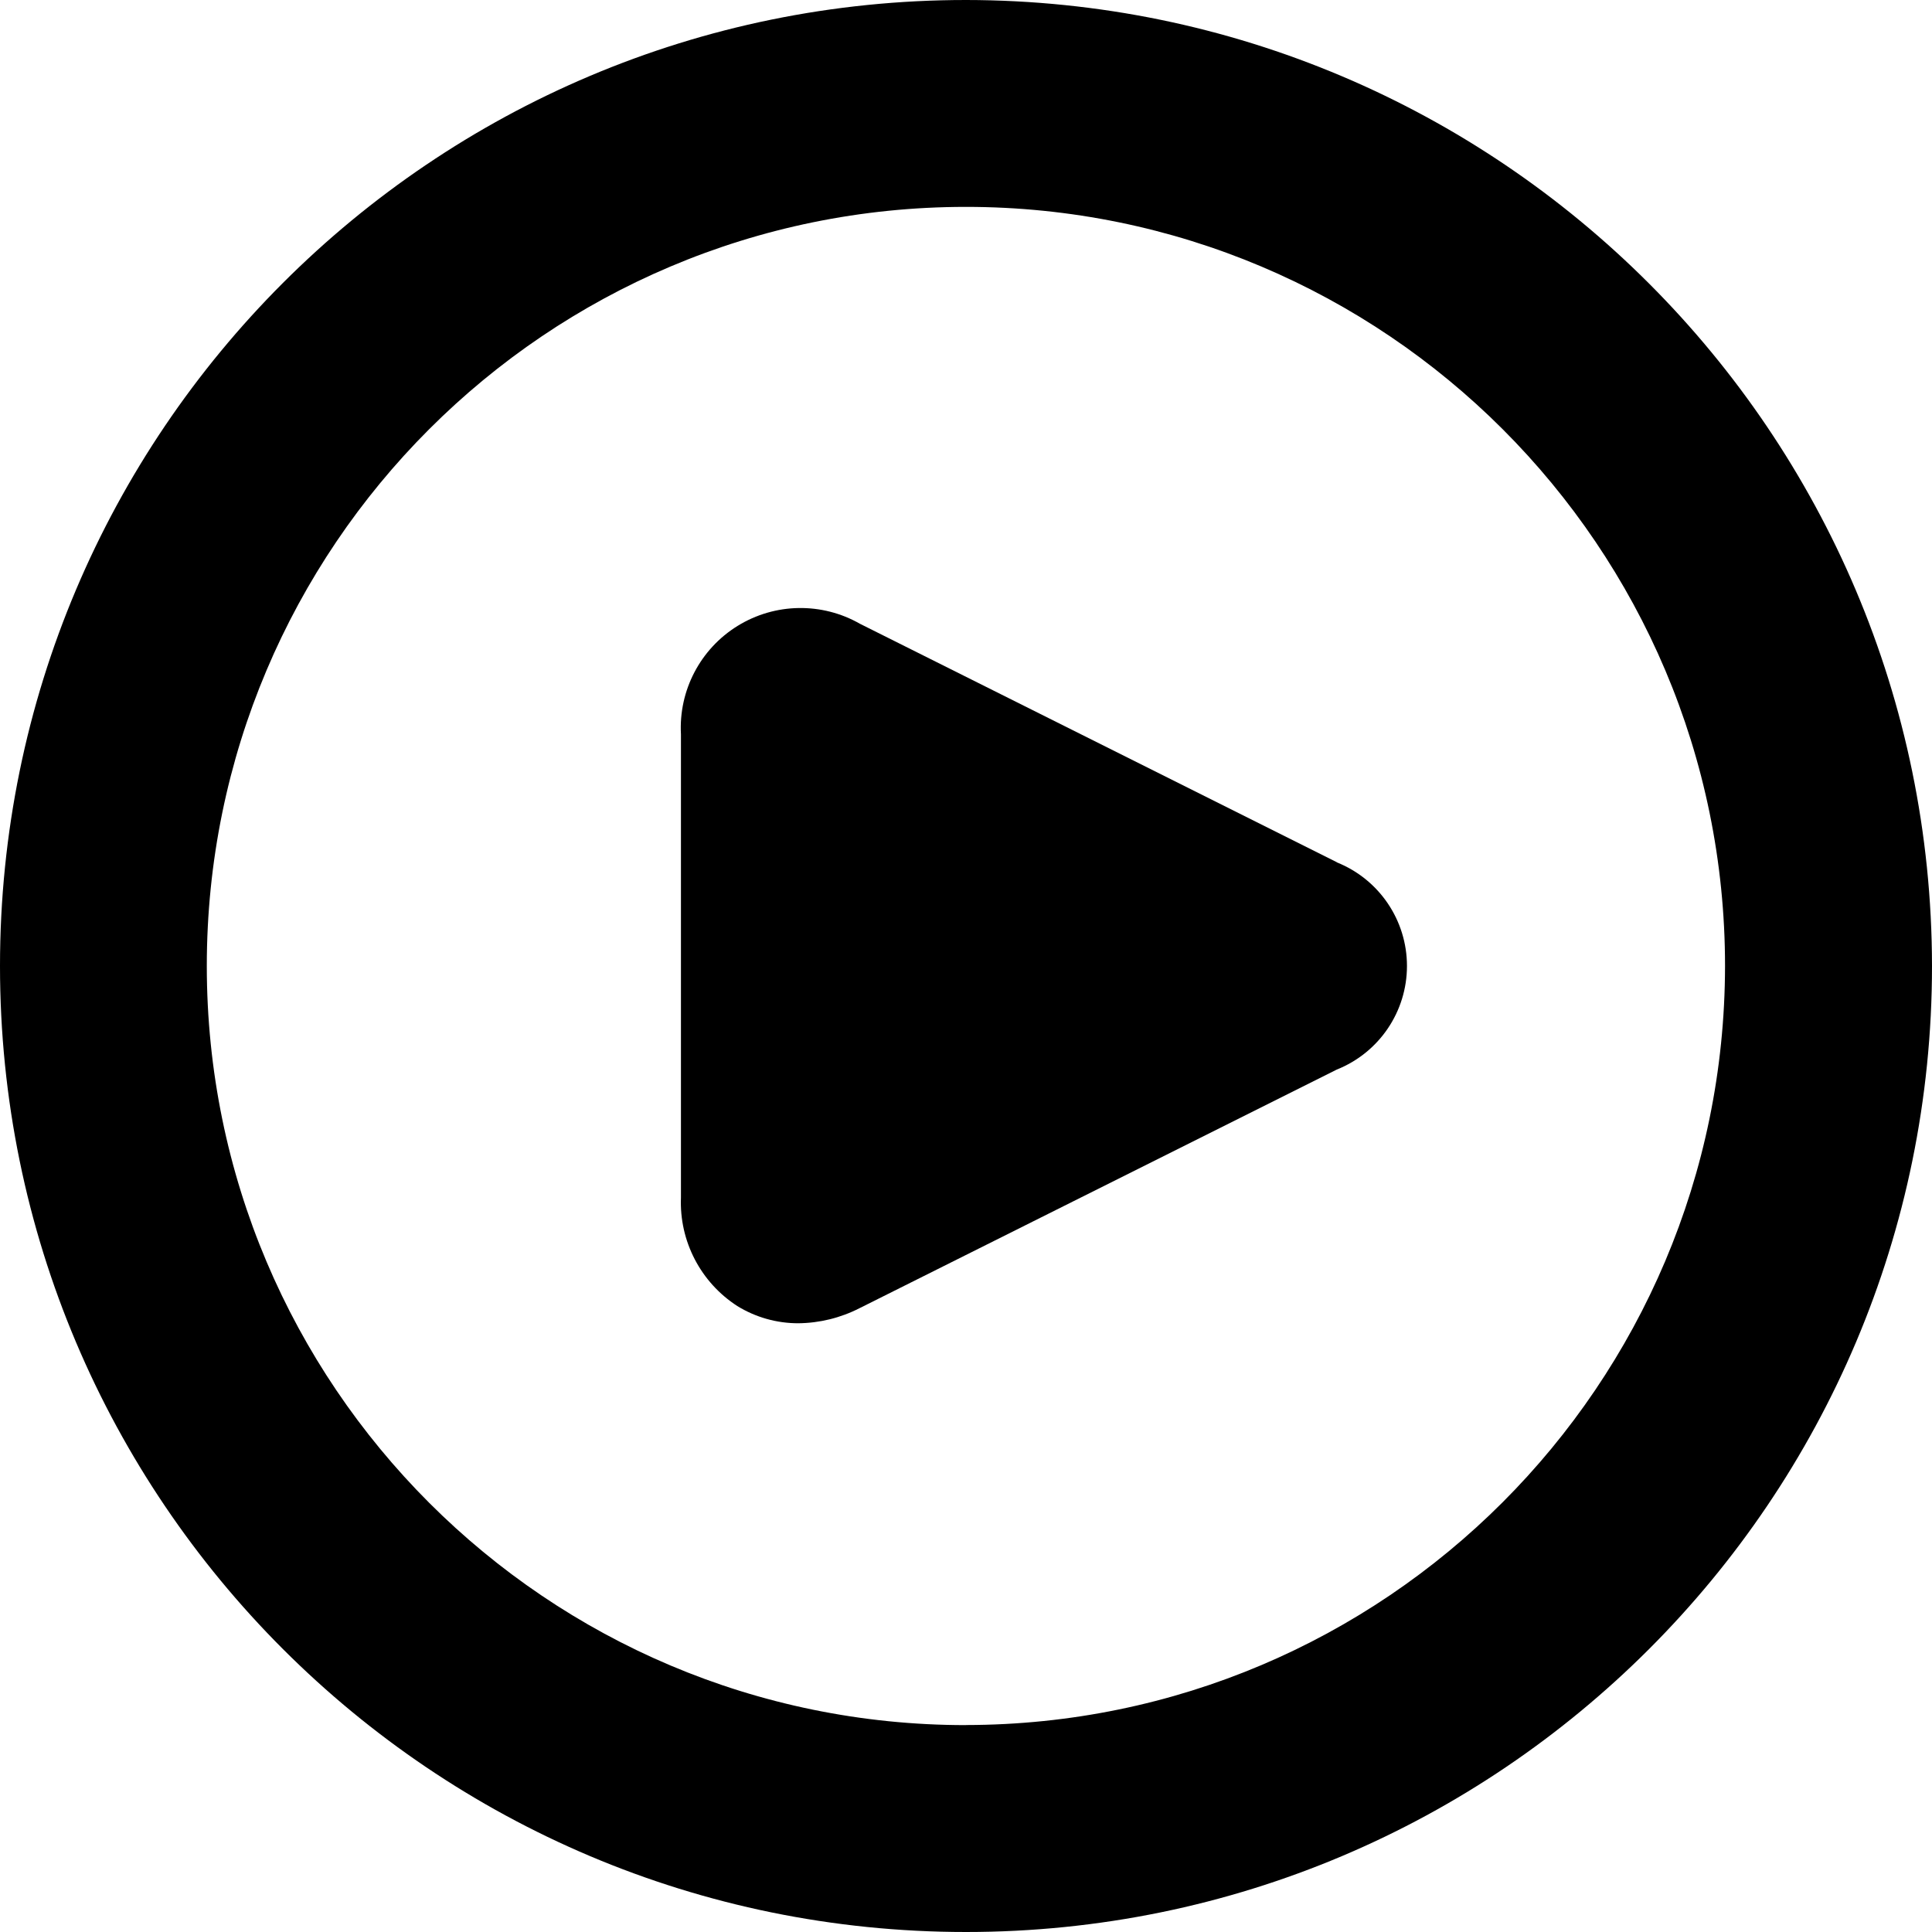
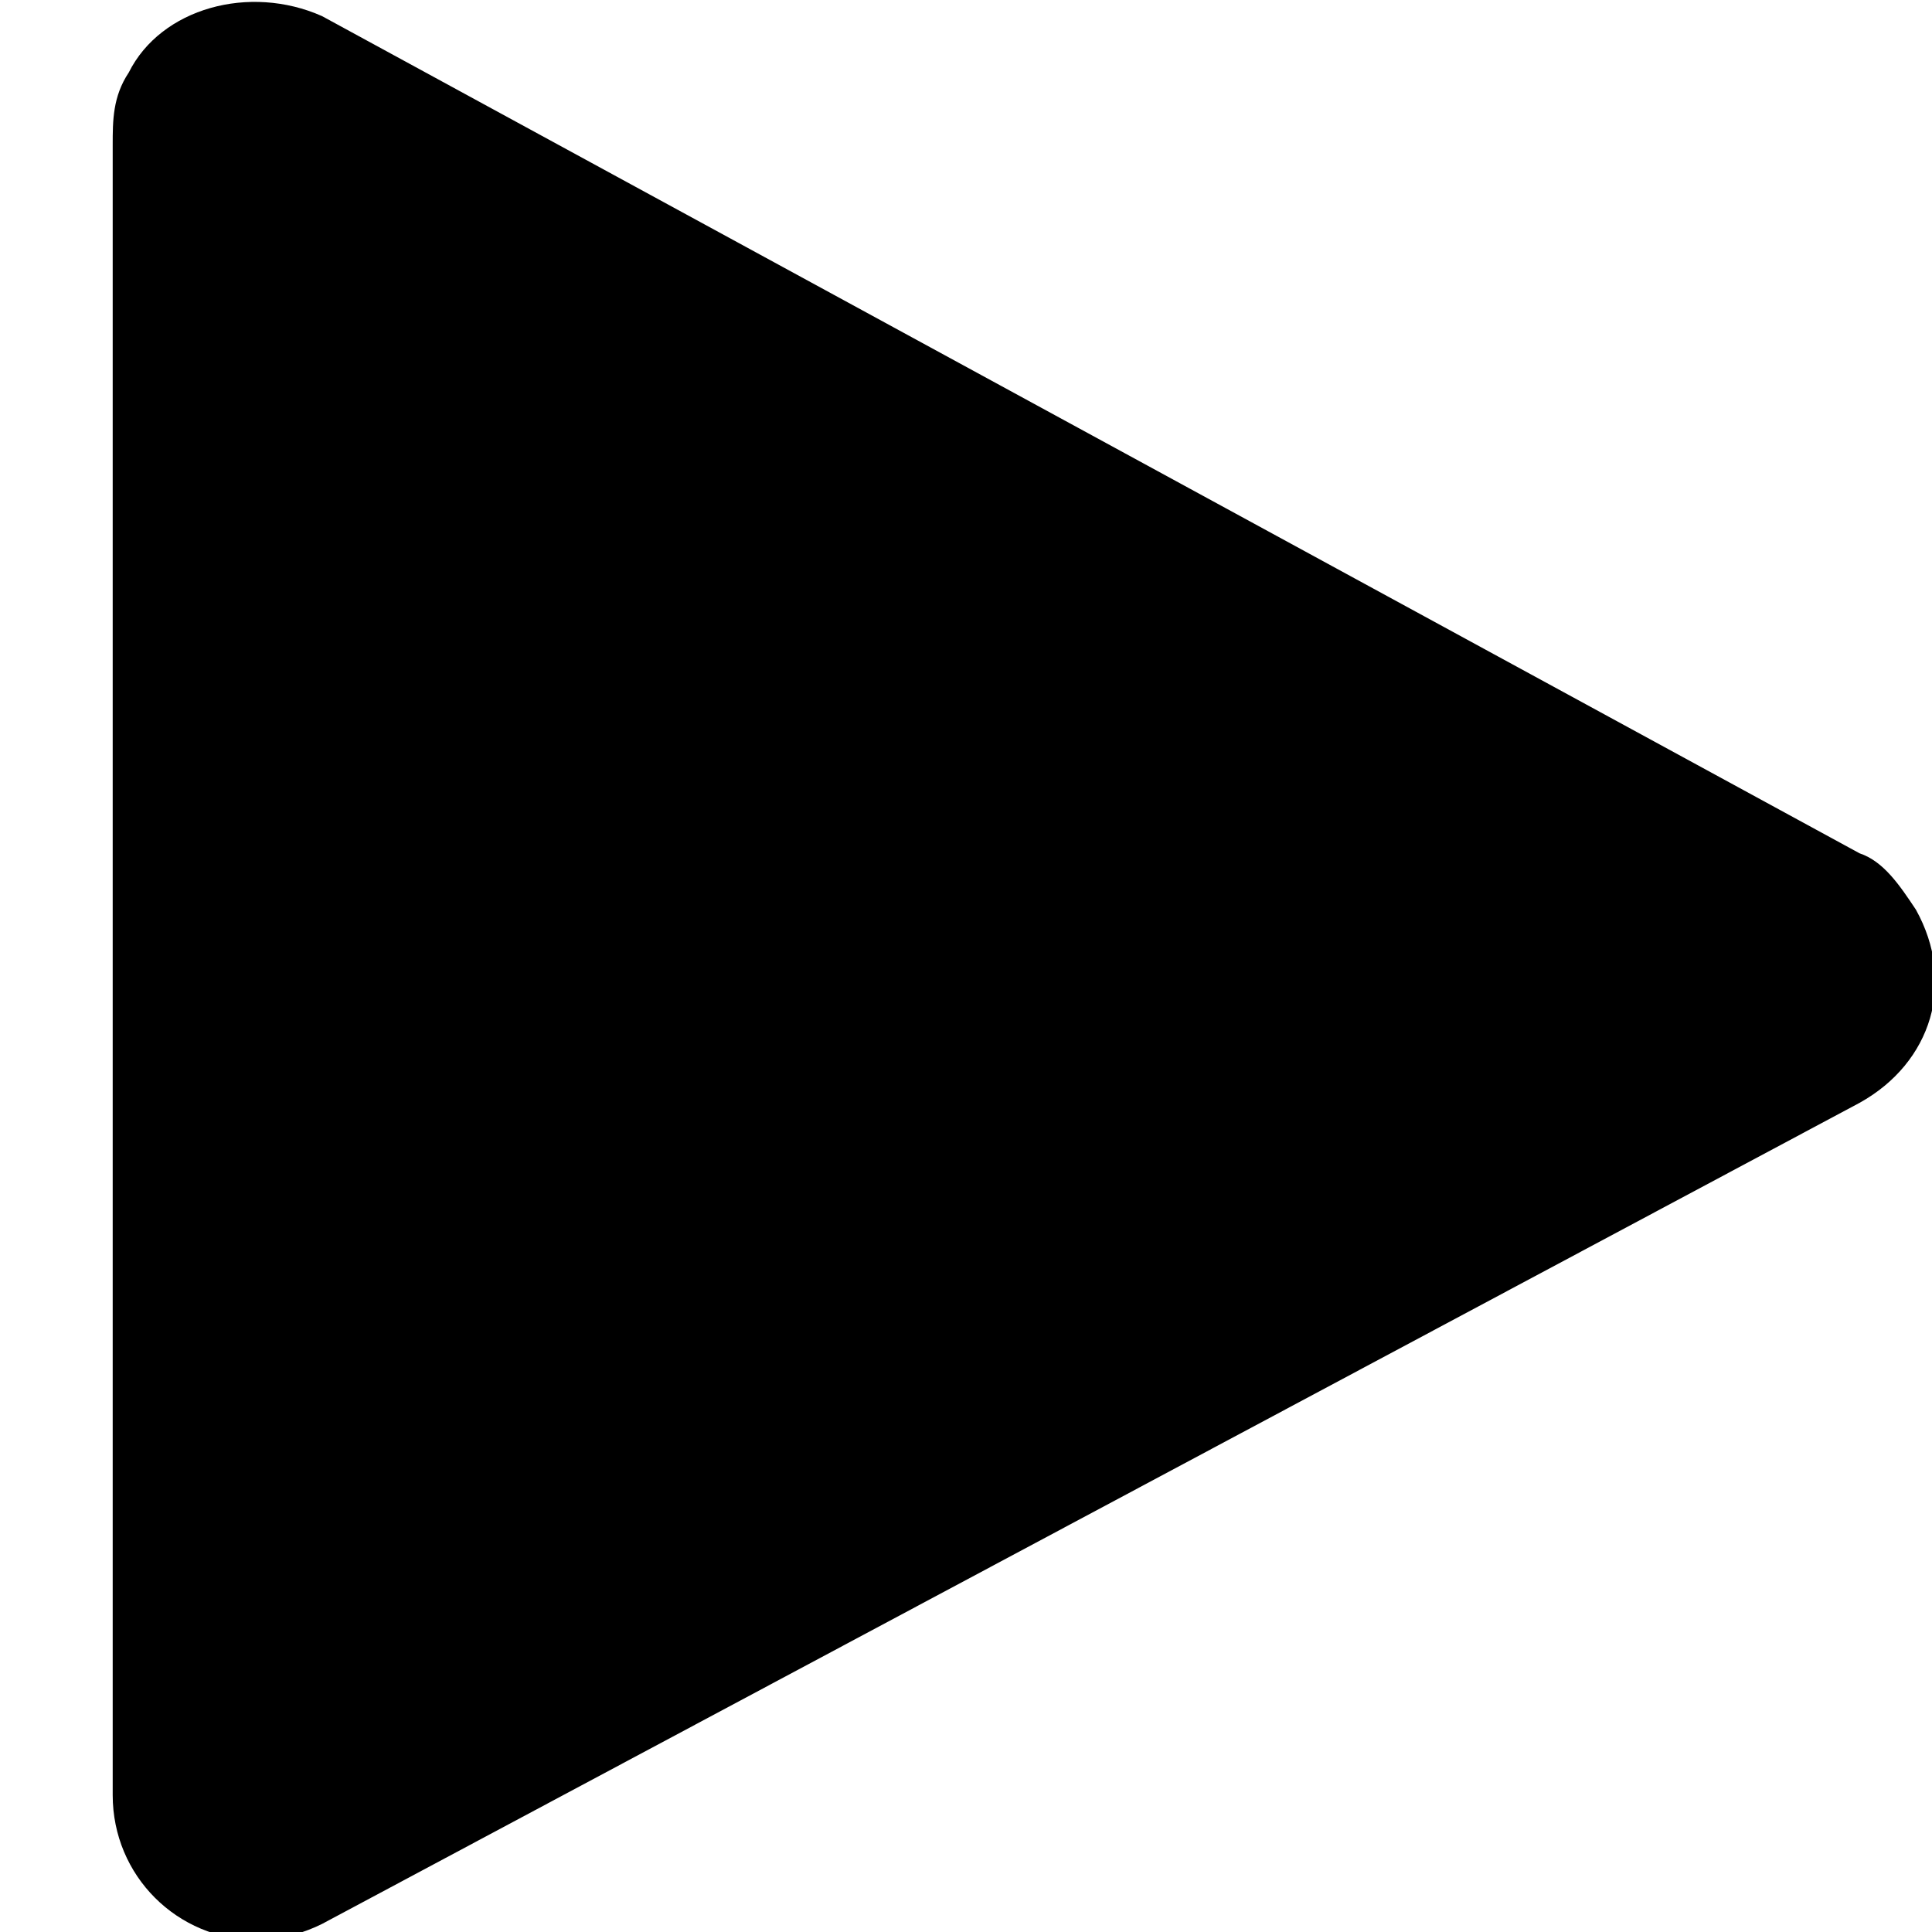
- <svg xmlns="http://www.w3.org/2000/svg" viewBox="0 0 24 24" overflow="visible">
-   <path d="M12 0a12 12 0 1 0 12 12A12.013 12.013 0 0 0 12 0zm0 21.43A9.43 9.43 0 1 1 21.429 12 9.44 9.44 0 0 1 12 21.429z" />
-   <path d="M16.609 10.712l-5.926-2.963a1.488 1.488 0 0 0-2.224 1.373v5.754a1.532 1.532 0 0 0 .7 1.348 1.44 1.44 0 0 0 .759.214 1.709 1.709 0 0 0 .761-.188l5.926-2.963a1.386 1.386 0 0 0 0-2.575z" />
+ <svg xmlns="http://www.w3.org/2000/svg" viewBox="0 0 24 24">
+   <path d="M1.4 1.8v20.5c0 1 .8 1.8 1.8 1.8.3 0 .6-.1.8-.2l19.1-10.2c.9-.5 1.2-1.5.7-2.4-.2-.3-.4-.6-.7-.7L4 .2c-.9-.4-2-.1-2.4.7-.2.3-.2.6-.2.9z" />
</svg>
